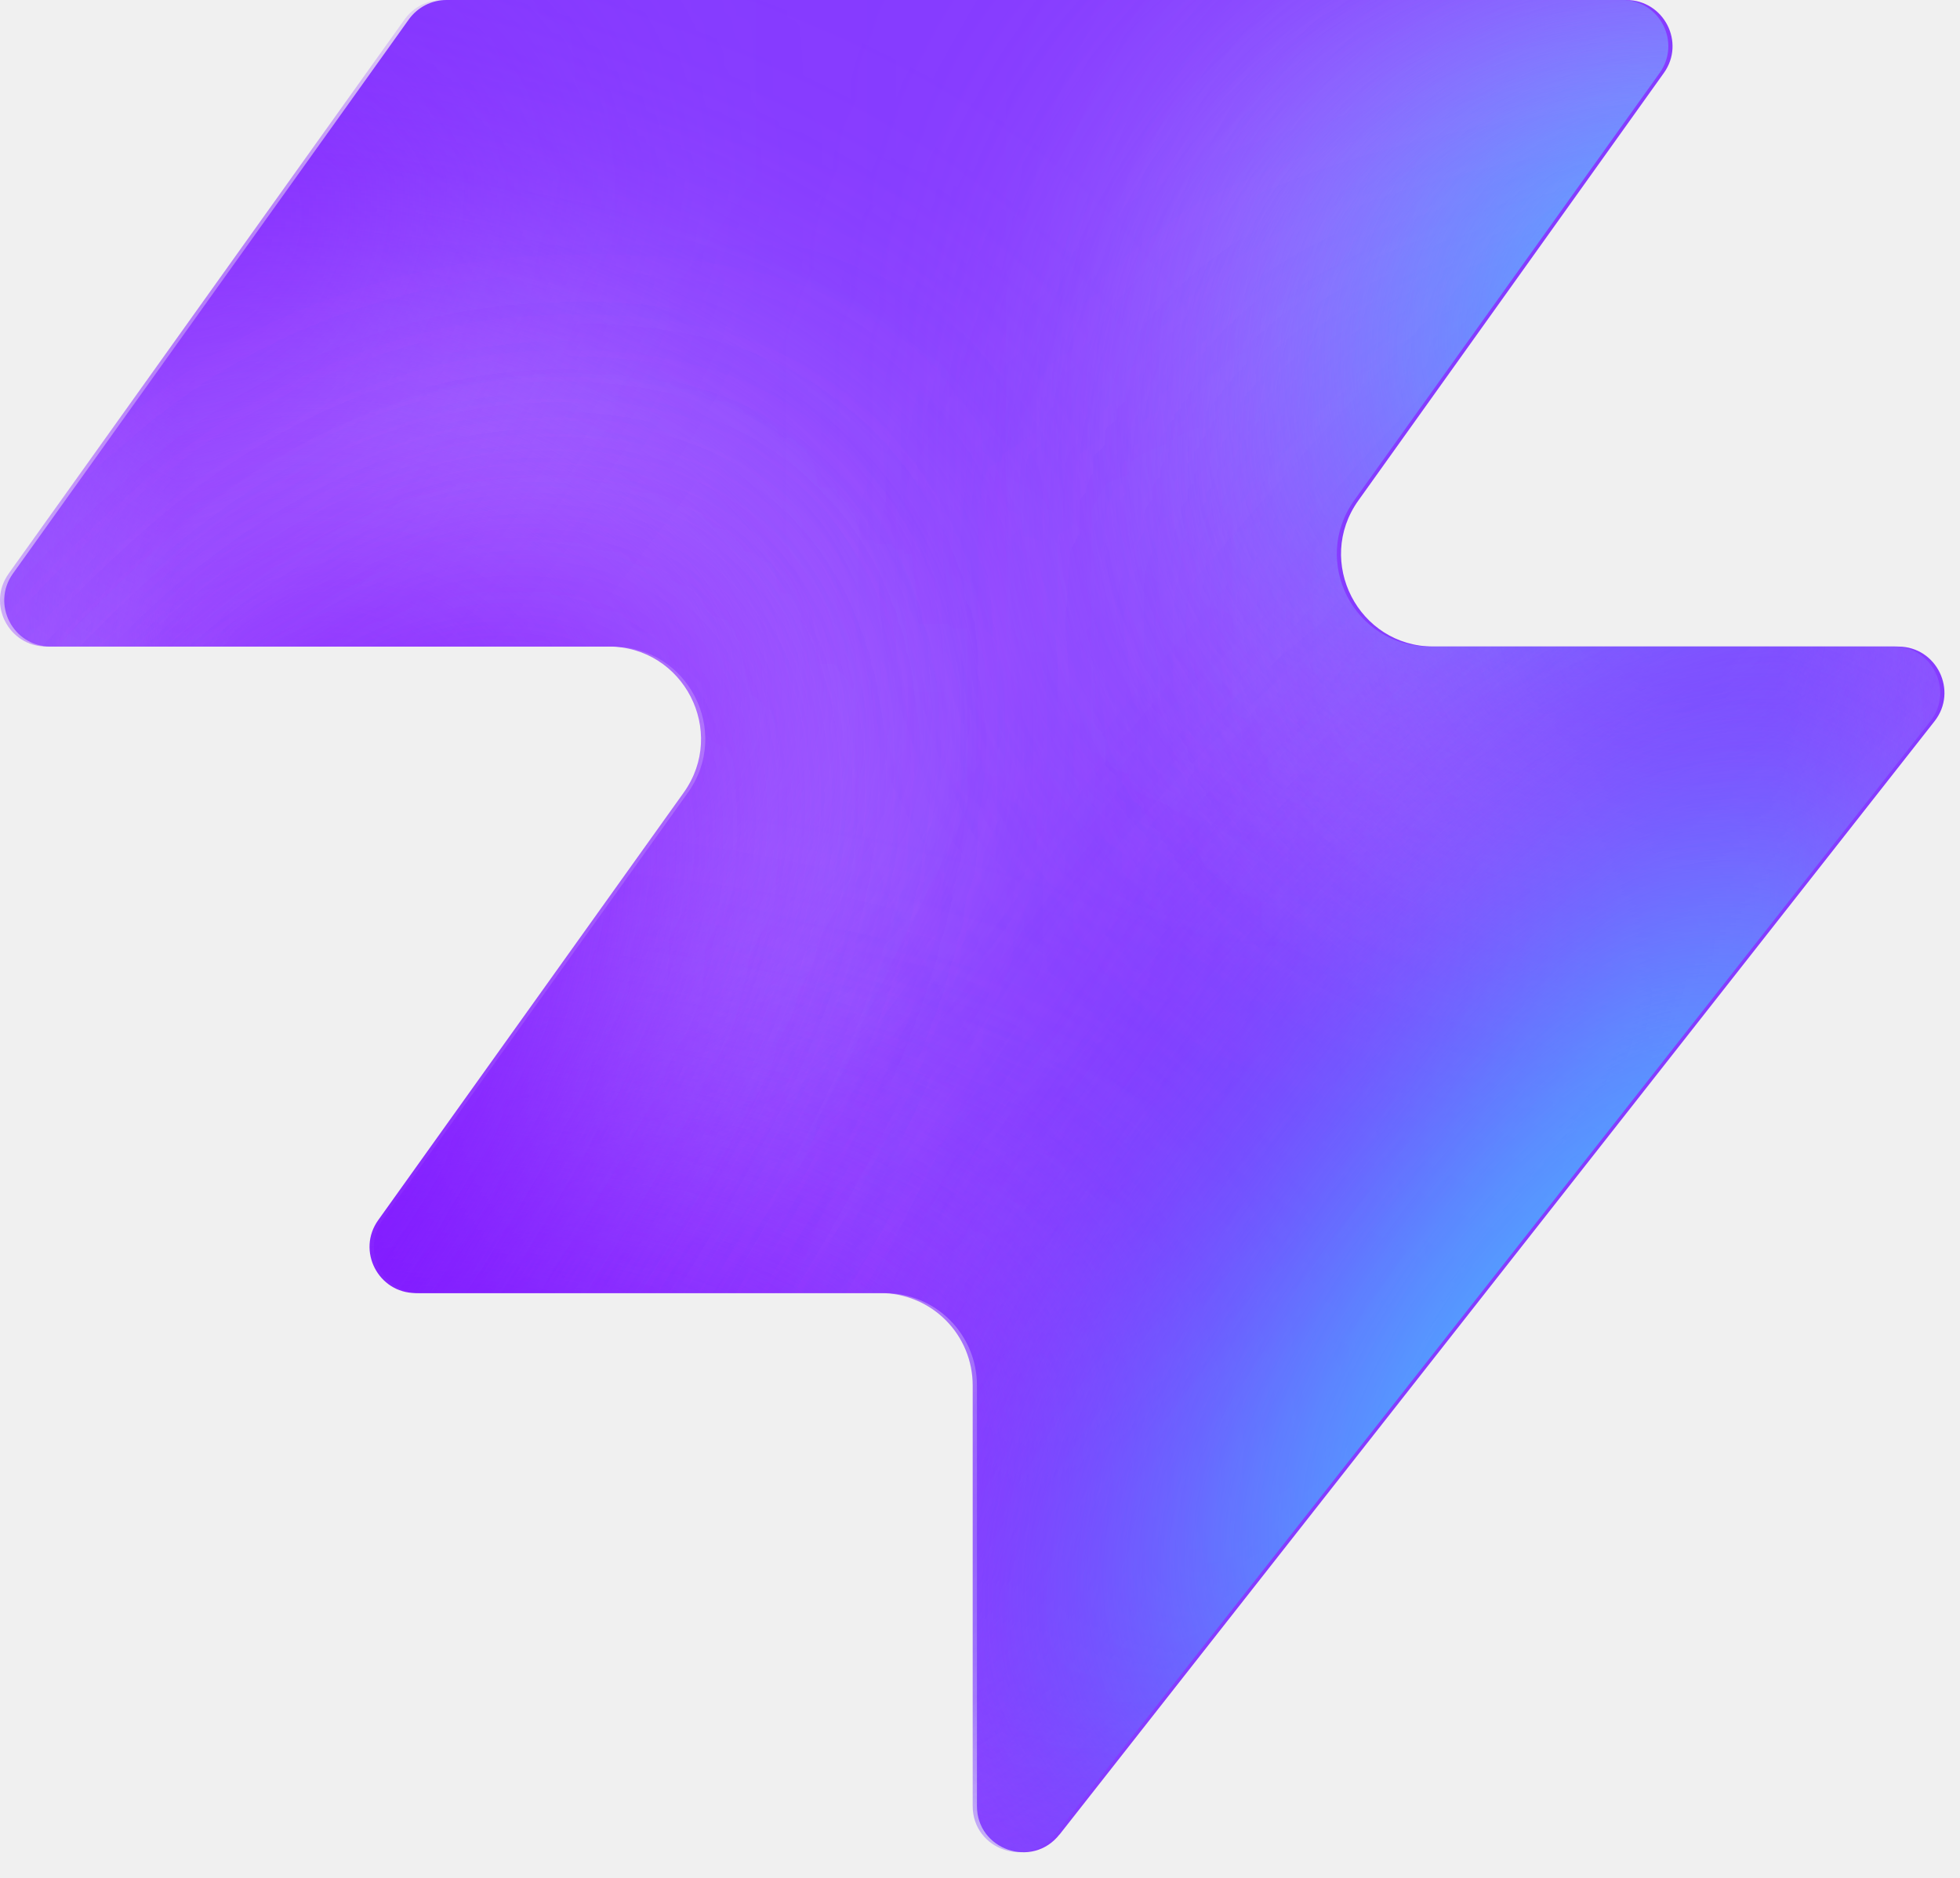
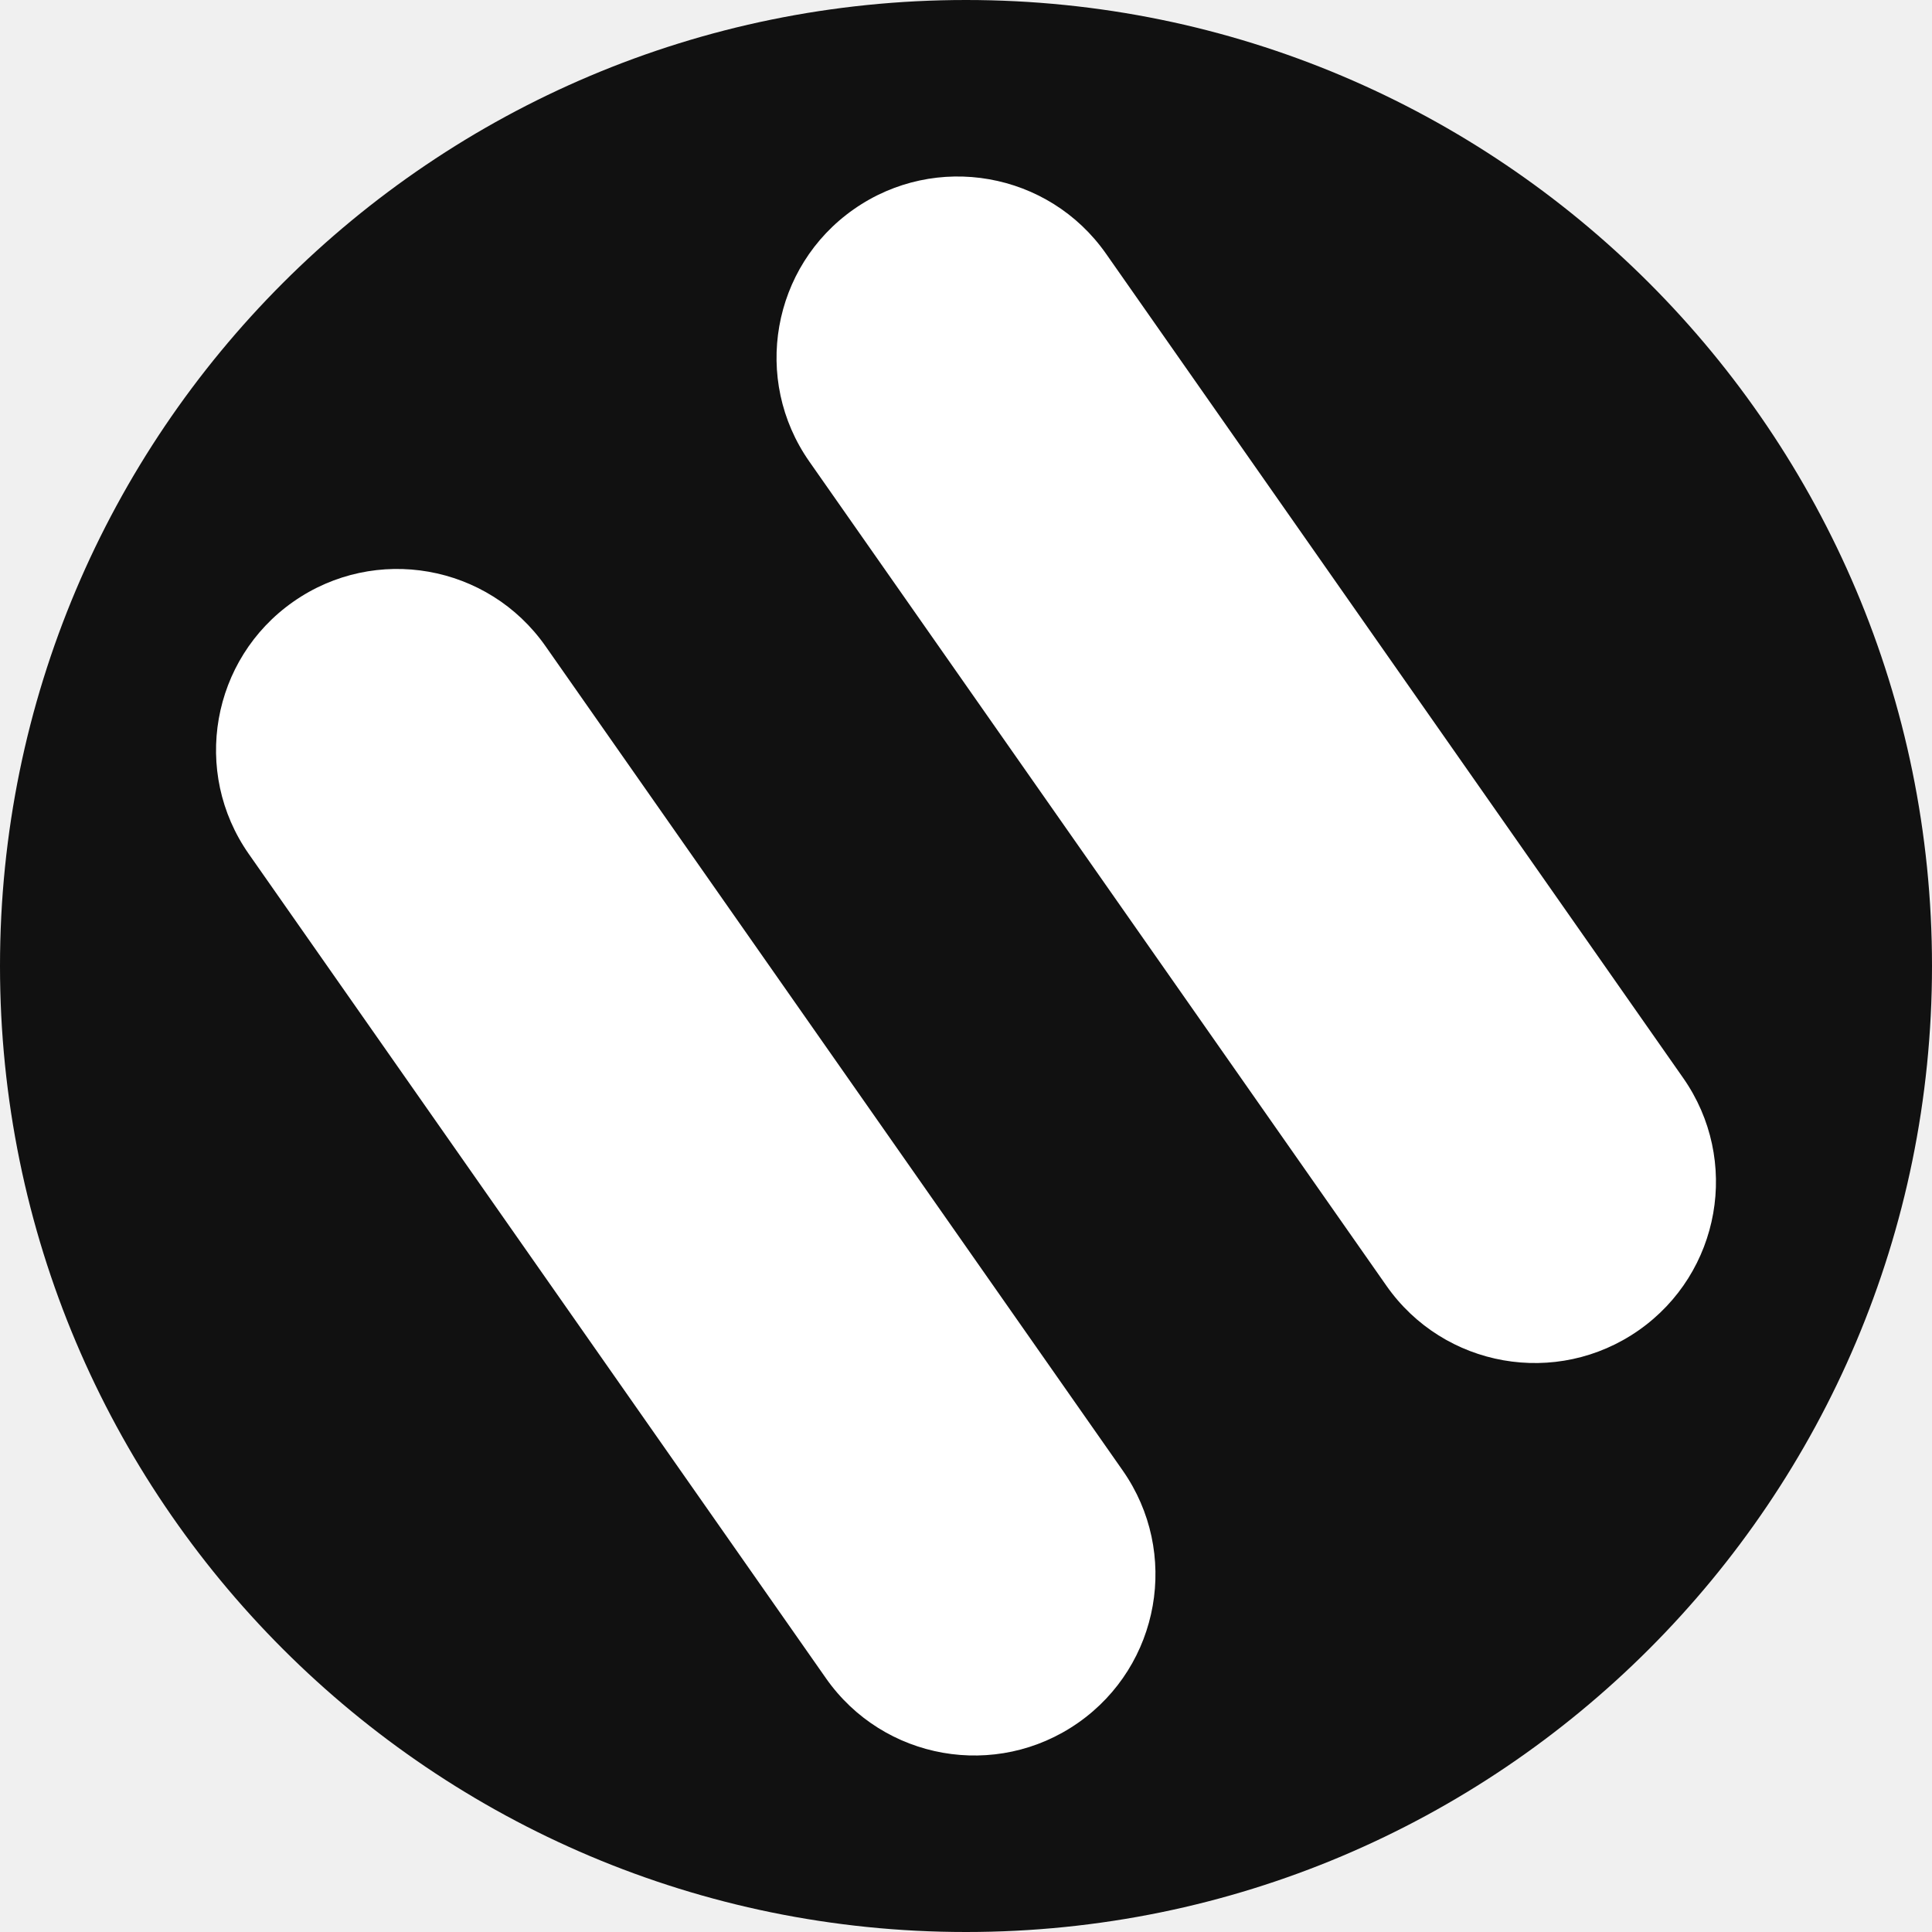
- <svg xmlns="http://www.w3.org/2000/svg" width="48" height="46" fill="none" viewBox="0 0 48 46">
-   <path fill="#863bff" d="M25.946 44.938c-.664.845-2.021.375-2.021-.698V33.937a2.26 2.26 0 0 0-2.262-2.262H10.287c-.92 0-1.456-1.04-.92-1.788l7.48-10.471c1.07-1.497 0-3.578-1.842-3.578H1.237c-.92 0-1.456-1.04-.92-1.788L10.013.474c.214-.297.556-.474.92-.474h28.894c.92 0 1.456 1.04.92 1.788l-7.48 10.471c-1.07 1.498 0 3.579 1.842 3.579h11.377c.943 0 1.473 1.088.89 1.83L25.947 44.94z" style="fill:#863bff;fill:color(display-p3 .525 .23 1);fill-opacity:1" />
-   <mask id="a" width="48" height="46" x="0" y="0" maskUnits="userSpaceOnUse" style="mask-type:alpha">
-     <path fill="#000" d="M25.842 44.938c-.664.844-2.021.375-2.021-.698V33.937a2.26 2.26 0 0 0-2.262-2.262H10.183c-.92 0-1.456-1.04-.92-1.788l7.48-10.471c1.07-1.498 0-3.579-1.842-3.579H1.133c-.92 0-1.456-1.04-.92-1.787L9.91.473c.214-.297.556-.474.92-.474h28.894c.92 0 1.456 1.04.92 1.788l-7.48 10.471c-1.07 1.498 0 3.578 1.842 3.578h11.377c.943 0 1.473 1.088.89 1.832L25.843 44.94z" style="fill:#000;fill-opacity:1" />
-   </mask>
-   <g mask="url(#a)">
-     <g filter="url(#b)">
-       <ellipse cx="5.508" cy="14.704" fill="#ede6ff" rx="5.508" ry="14.704" style="fill:#ede6ff;fill:color(display-p3 .927 .903 1);fill-opacity:1" transform="matrix(.00324 1 1 -.00324 -4.47 31.516)" />
-     </g>
-     <g filter="url(#c)">
-       <ellipse cx="10.399" cy="29.851" fill="#ede6ff" rx="10.399" ry="29.851" style="fill:#ede6ff;fill:color(display-p3 .927 .903 1);fill-opacity:1" transform="matrix(.00324 1 1 -.00324 -39.328 7.883)" />
-     </g>
-     <g filter="url(#d)">
-       <ellipse cx="5.508" cy="30.487" fill="#7e14ff" rx="5.508" ry="30.487" style="fill:#7e14ff;fill:color(display-p3 .492 .077 1);fill-opacity:1" transform="rotate(89.814 -25.913 -14.639)scale(1 -1)" />
-     </g>
-     <g filter="url(#e)">
-       <ellipse cx="5.508" cy="30.599" fill="#7e14ff" rx="5.508" ry="30.599" style="fill:#7e14ff;fill:color(display-p3 .492 .077 1);fill-opacity:1" transform="rotate(89.814 -32.644 -3.334)scale(1 -1)" />
-     </g>
-     <g filter="url(#f)">
-       <ellipse cx="5.508" cy="30.599" fill="#7e14ff" rx="5.508" ry="30.599" style="fill:#7e14ff;fill:color(display-p3 .492 .077 1);fill-opacity:1" transform="matrix(.00324 1 1 -.00324 -34.34 30.47)" />
-     </g>
-     <g filter="url(#g)">
-       <ellipse cx="14.072" cy="22.078" fill="#ede6ff" rx="14.072" ry="22.078" style="fill:#ede6ff;fill:color(display-p3 .927 .903 1);fill-opacity:1" transform="rotate(93.35 24.506 48.493)scale(-1 1)" />
-     </g>
-     <g filter="url(#h)">
-       <ellipse cx="3.47" cy="21.501" fill="#7e14ff" rx="3.47" ry="21.501" style="fill:#7e14ff;fill:color(display-p3 .492 .077 1);fill-opacity:1" transform="rotate(89.009 28.708 47.59)scale(-1 1)" />
-     </g>
-     <g filter="url(#i)">
-       <ellipse cx="3.47" cy="21.501" fill="#7e14ff" rx="3.47" ry="21.501" style="fill:#7e14ff;fill:color(display-p3 .492 .077 1);fill-opacity:1" transform="rotate(89.009 28.708 47.59)scale(-1 1)" />
-     </g>
-     <g filter="url(#j)">
-       <ellipse cx=".387" cy="8.972" fill="#7e14ff" rx="4.407" ry="29.108" style="fill:#7e14ff;fill:color(display-p3 .492 .077 1);fill-opacity:1" transform="rotate(39.51 .387 8.972)" />
-     </g>
-     <g filter="url(#k)">
-       <ellipse cx="47.523" cy="-6.092" fill="#7e14ff" rx="4.407" ry="29.108" style="fill:#7e14ff;fill:color(display-p3 .492 .077 1);fill-opacity:1" transform="rotate(37.892 47.523 -6.092)" />
-     </g>
-     <g filter="url(#l)">
-       <ellipse cx="41.412" cy="6.333" fill="#47bfff" rx="5.971" ry="9.665" style="fill:#47bfff;fill:color(display-p3 .28 .748 1);fill-opacity:1" transform="rotate(37.892 41.412 6.333)" />
-     </g>
-     <g filter="url(#m)">
-       <ellipse cx="-1.879" cy="38.332" fill="#7e14ff" rx="4.407" ry="29.108" style="fill:#7e14ff;fill:color(display-p3 .492 .077 1);fill-opacity:1" transform="rotate(37.892 -1.88 38.332)" />
-     </g>
-     <g filter="url(#n)">
-       <ellipse cx="-1.879" cy="38.332" fill="#7e14ff" rx="4.407" ry="29.108" style="fill:#7e14ff;fill:color(display-p3 .492 .077 1);fill-opacity:1" transform="rotate(37.892 -1.88 38.332)" />
-     </g>
-     <g filter="url(#o)">
-       <ellipse cx="35.651" cy="29.907" fill="#7e14ff" rx="4.407" ry="29.108" style="fill:#7e14ff;fill:color(display-p3 .492 .077 1);fill-opacity:1" transform="rotate(37.892 35.651 29.907)" />
-     </g>
-     <g filter="url(#p)">
-       <ellipse cx="38.418" cy="32.4" fill="#47bfff" rx="5.971" ry="15.297" style="fill:#47bfff;fill:color(display-p3 .28 .748 1);fill-opacity:1" transform="rotate(37.892 38.418 32.4)" />
-     </g>
+ <svg xmlns="http://www.w3.org/2000/svg" viewBox="0 0 24 24" width="32" height="32">
+   <circle cx="12" cy="12" r="12" fill="#111111" />
+   <g transform="rotate(-35 12 12)">
+     <rect x="5.5" y="3.5" width="4.5" height="17" rx="2.25" fill="#ffffff" />
+     <rect x="14" y="3.5" width="4.5" height="17" rx="2.25" fill="#ffffff" />
  </g>
-   <defs>
-     <filter id="b" width="60.045" height="41.654" x="-19.77" y="16.149" color-interpolation-filters="sRGB" filterUnits="userSpaceOnUse">
-       <feFlood flood-opacity="0" result="BackgroundImageFix" />
-       <feBlend in="SourceGraphic" in2="BackgroundImageFix" result="shape" />
-       <feGaussianBlur result="effect1_foregroundBlur_2002_17158" stdDeviation="7.659" />
-     </filter>
-     <filter id="c" width="90.34" height="51.437" x="-54.613" y="-7.533" color-interpolation-filters="sRGB" filterUnits="userSpaceOnUse">
-       <feFlood flood-opacity="0" result="BackgroundImageFix" />
-       <feBlend in="SourceGraphic" in2="BackgroundImageFix" result="shape" />
-       <feGaussianBlur result="effect1_foregroundBlur_2002_17158" stdDeviation="7.659" />
-     </filter>
-     <filter id="d" width="79.355" height="29.4" x="-49.64" y="2.03" color-interpolation-filters="sRGB" filterUnits="userSpaceOnUse">
-       <feFlood flood-opacity="0" result="BackgroundImageFix" />
-       <feBlend in="SourceGraphic" in2="BackgroundImageFix" result="shape" />
-       <feGaussianBlur result="effect1_foregroundBlur_2002_17158" stdDeviation="4.596" />
-     </filter>
-     <filter id="e" width="79.579" height="29.4" x="-45.045" y="20.029" color-interpolation-filters="sRGB" filterUnits="userSpaceOnUse">
-       <feFlood flood-opacity="0" result="BackgroundImageFix" />
-       <feBlend in="SourceGraphic" in2="BackgroundImageFix" result="shape" />
-       <feGaussianBlur result="effect1_foregroundBlur_2002_17158" stdDeviation="4.596" />
-     </filter>
-     <filter id="f" width="79.579" height="29.4" x="-43.513" y="21.178" color-interpolation-filters="sRGB" filterUnits="userSpaceOnUse">
-       <feFlood flood-opacity="0" result="BackgroundImageFix" />
-       <feBlend in="SourceGraphic" in2="BackgroundImageFix" result="shape" />
-       <feGaussianBlur result="effect1_foregroundBlur_2002_17158" stdDeviation="4.596" />
-     </filter>
-     <filter id="g" width="74.749" height="58.852" x="15.756" y="-17.901" color-interpolation-filters="sRGB" filterUnits="userSpaceOnUse">
-       <feFlood flood-opacity="0" result="BackgroundImageFix" />
-       <feBlend in="SourceGraphic" in2="BackgroundImageFix" result="shape" />
-       <feGaussianBlur result="effect1_foregroundBlur_2002_17158" stdDeviation="7.659" />
-     </filter>
-     <filter id="h" width="61.377" height="25.362" x="23.548" y="2.284" color-interpolation-filters="sRGB" filterUnits="userSpaceOnUse">
-       <feFlood flood-opacity="0" result="BackgroundImageFix" />
-       <feBlend in="SourceGraphic" in2="BackgroundImageFix" result="shape" />
-       <feGaussianBlur result="effect1_foregroundBlur_2002_17158" stdDeviation="4.596" />
-     </filter>
-     <filter id="i" width="61.377" height="25.362" x="23.548" y="2.284" color-interpolation-filters="sRGB" filterUnits="userSpaceOnUse">
-       <feFlood flood-opacity="0" result="BackgroundImageFix" />
-       <feBlend in="SourceGraphic" in2="BackgroundImageFix" result="shape" />
-       <feGaussianBlur result="effect1_foregroundBlur_2002_17158" stdDeviation="4.596" />
-     </filter>
-     <filter id="j" width="56.045" height="63.649" x="-27.636" y="-22.853" color-interpolation-filters="sRGB" filterUnits="userSpaceOnUse">
-       <feFlood flood-opacity="0" result="BackgroundImageFix" />
-       <feBlend in="SourceGraphic" in2="BackgroundImageFix" result="shape" />
-       <feGaussianBlur result="effect1_foregroundBlur_2002_17158" stdDeviation="4.596" />
-     </filter>
-     <filter id="k" width="54.814" height="64.646" x="20.116" y="-38.415" color-interpolation-filters="sRGB" filterUnits="userSpaceOnUse">
-       <feFlood flood-opacity="0" result="BackgroundImageFix" />
-       <feBlend in="SourceGraphic" in2="BackgroundImageFix" result="shape" />
-       <feGaussianBlur result="effect1_foregroundBlur_2002_17158" stdDeviation="4.596" />
-     </filter>
-     <filter id="l" width="33.541" height="35.313" x="24.641" y="-11.323" color-interpolation-filters="sRGB" filterUnits="userSpaceOnUse">
-       <feFlood flood-opacity="0" result="BackgroundImageFix" />
-       <feBlend in="SourceGraphic" in2="BackgroundImageFix" result="shape" />
-       <feGaussianBlur result="effect1_foregroundBlur_2002_17158" stdDeviation="4.596" />
-     </filter>
-     <filter id="m" width="54.814" height="64.646" x="-29.286" y="6.009" color-interpolation-filters="sRGB" filterUnits="userSpaceOnUse">
-       <feFlood flood-opacity="0" result="BackgroundImageFix" />
-       <feBlend in="SourceGraphic" in2="BackgroundImageFix" result="shape" />
-       <feGaussianBlur result="effect1_foregroundBlur_2002_17158" stdDeviation="4.596" />
-     </filter>
-     <filter id="n" width="54.814" height="64.646" x="-29.286" y="6.009" color-interpolation-filters="sRGB" filterUnits="userSpaceOnUse">
-       <feFlood flood-opacity="0" result="BackgroundImageFix" />
-       <feBlend in="SourceGraphic" in2="BackgroundImageFix" result="shape" />
-       <feGaussianBlur result="effect1_foregroundBlur_2002_17158" stdDeviation="4.596" />
-     </filter>
-     <filter id="o" width="54.814" height="64.646" x="8.244" y="-2.416" color-interpolation-filters="sRGB" filterUnits="userSpaceOnUse">
-       <feFlood flood-opacity="0" result="BackgroundImageFix" />
-       <feBlend in="SourceGraphic" in2="BackgroundImageFix" result="shape" />
-       <feGaussianBlur result="effect1_foregroundBlur_2002_17158" stdDeviation="4.596" />
-     </filter>
-     <filter id="p" width="39.409" height="43.623" x="18.713" y="10.588" color-interpolation-filters="sRGB" filterUnits="userSpaceOnUse">
-       <feFlood flood-opacity="0" result="BackgroundImageFix" />
-       <feBlend in="SourceGraphic" in2="BackgroundImageFix" result="shape" />
-       <feGaussianBlur result="effect1_foregroundBlur_2002_17158" stdDeviation="4.596" />
-     </filter>
-   </defs>
</svg>
